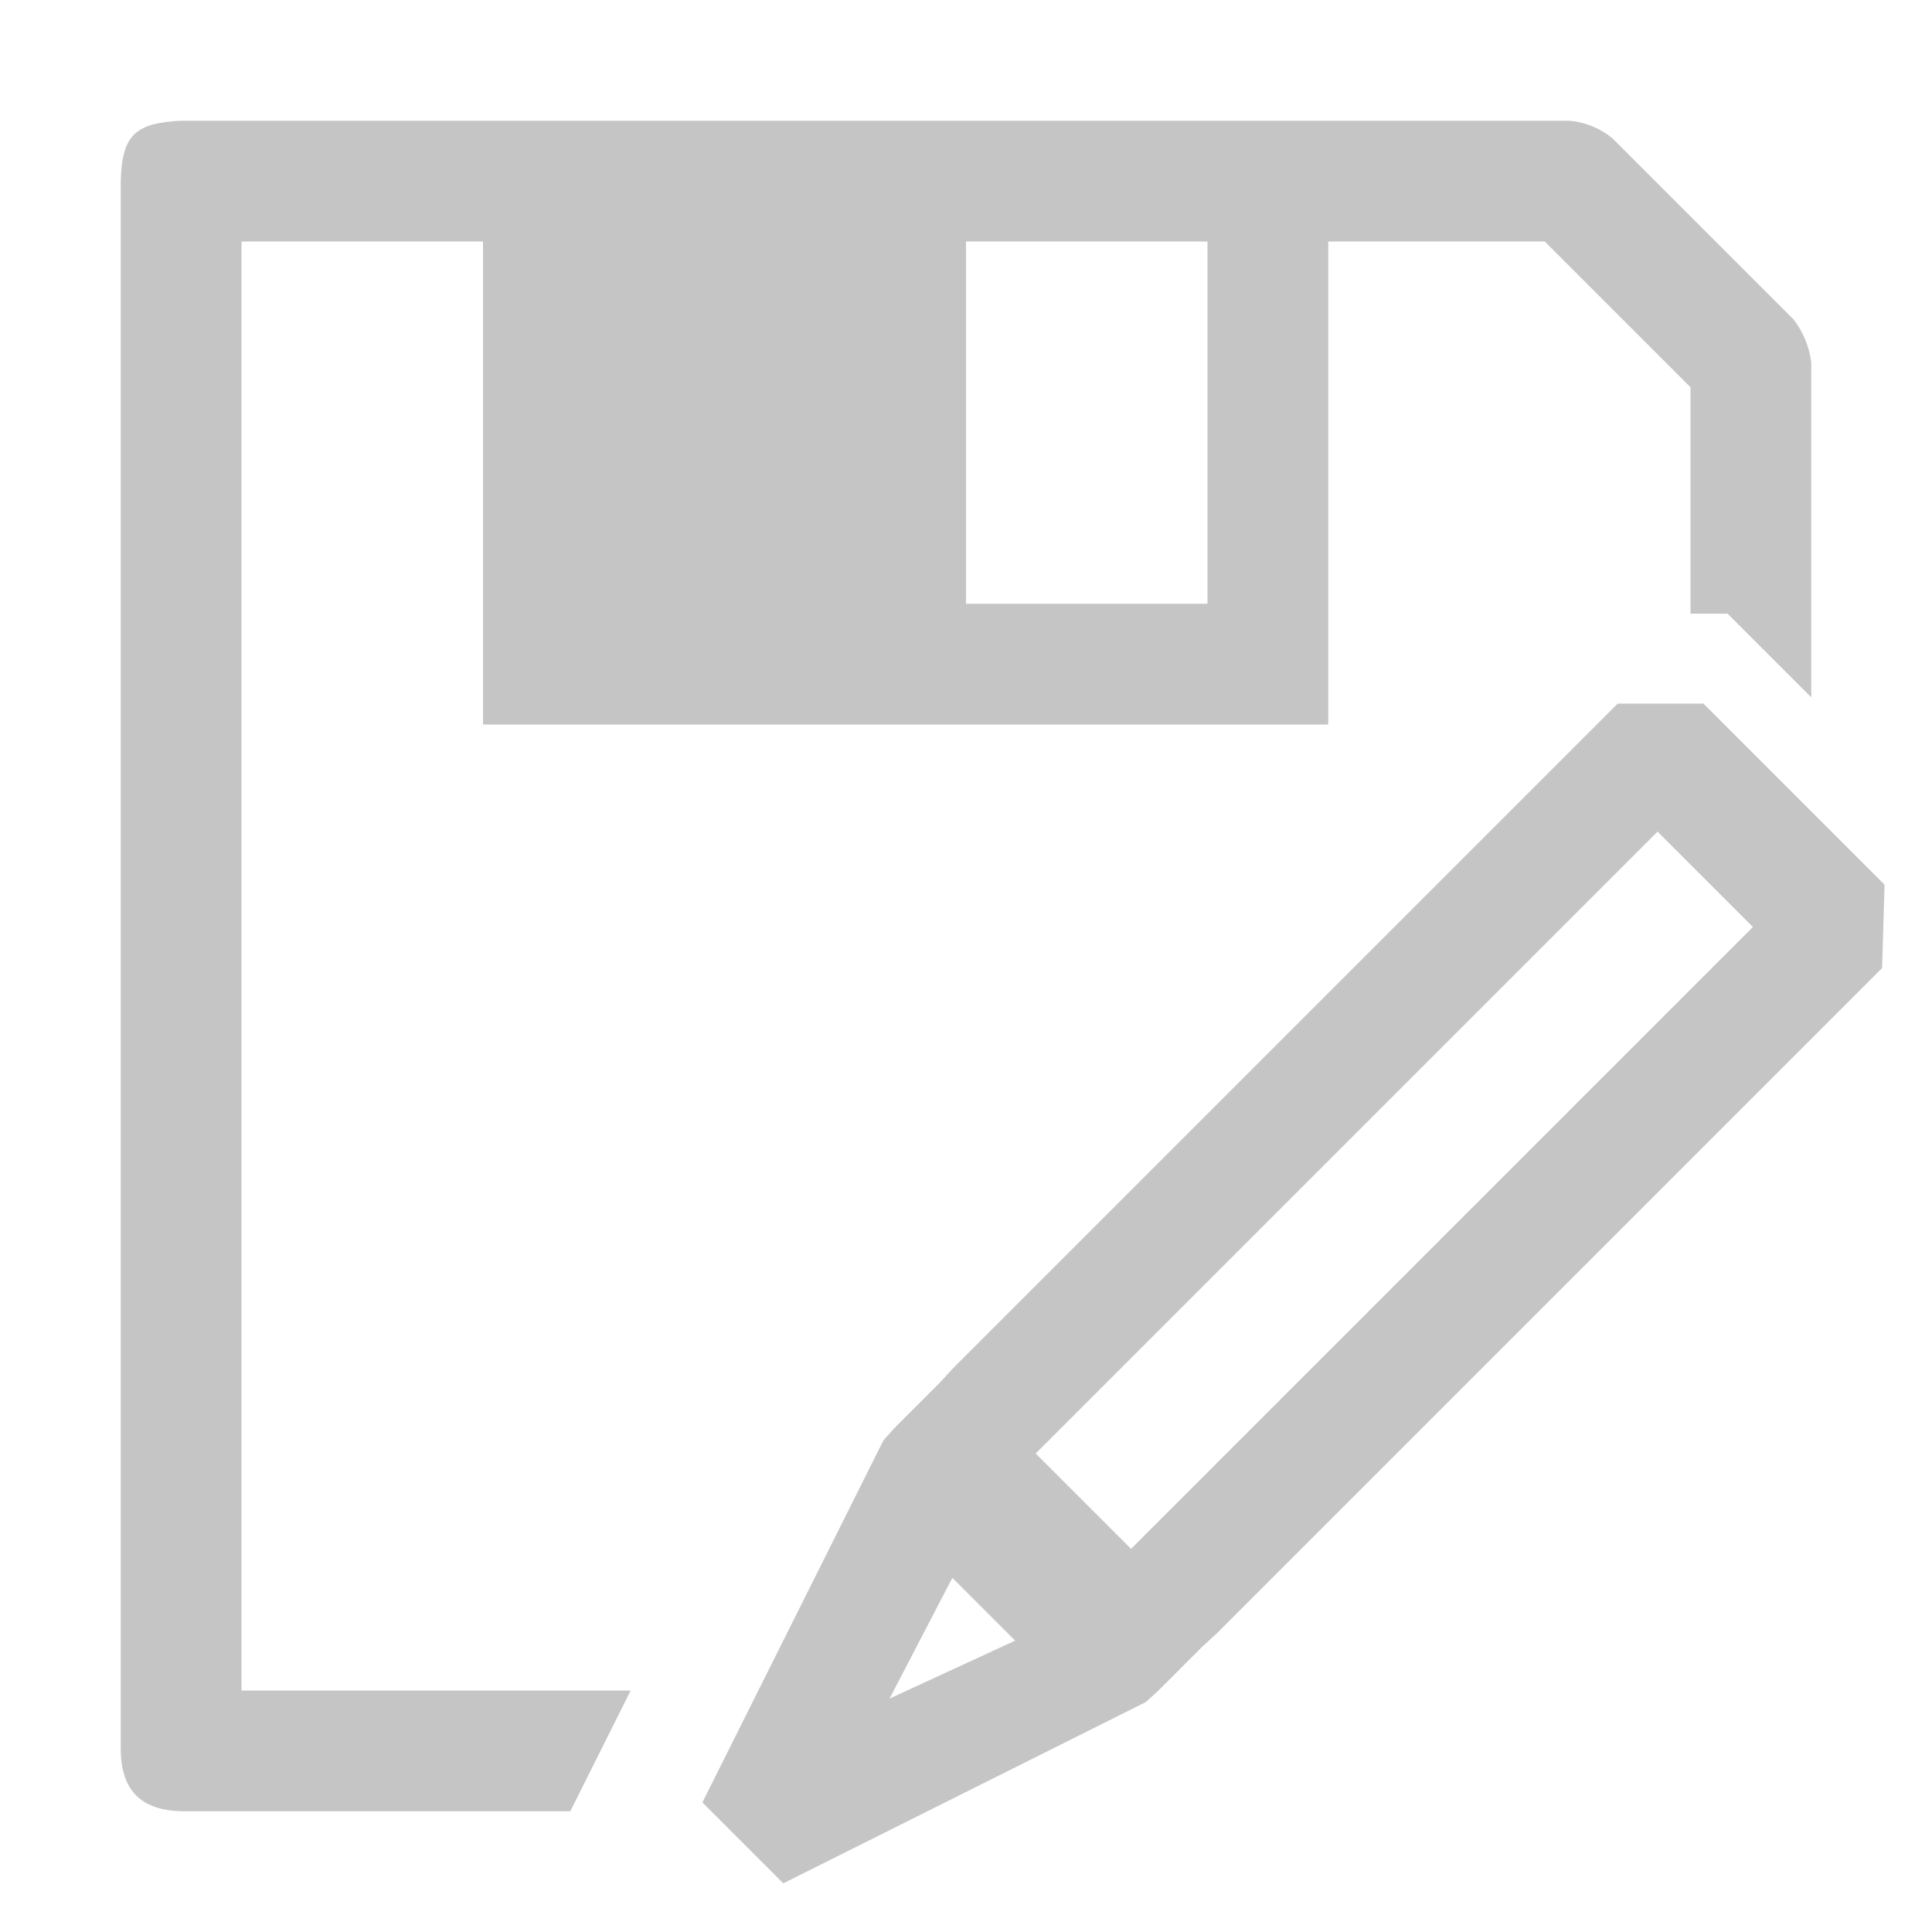
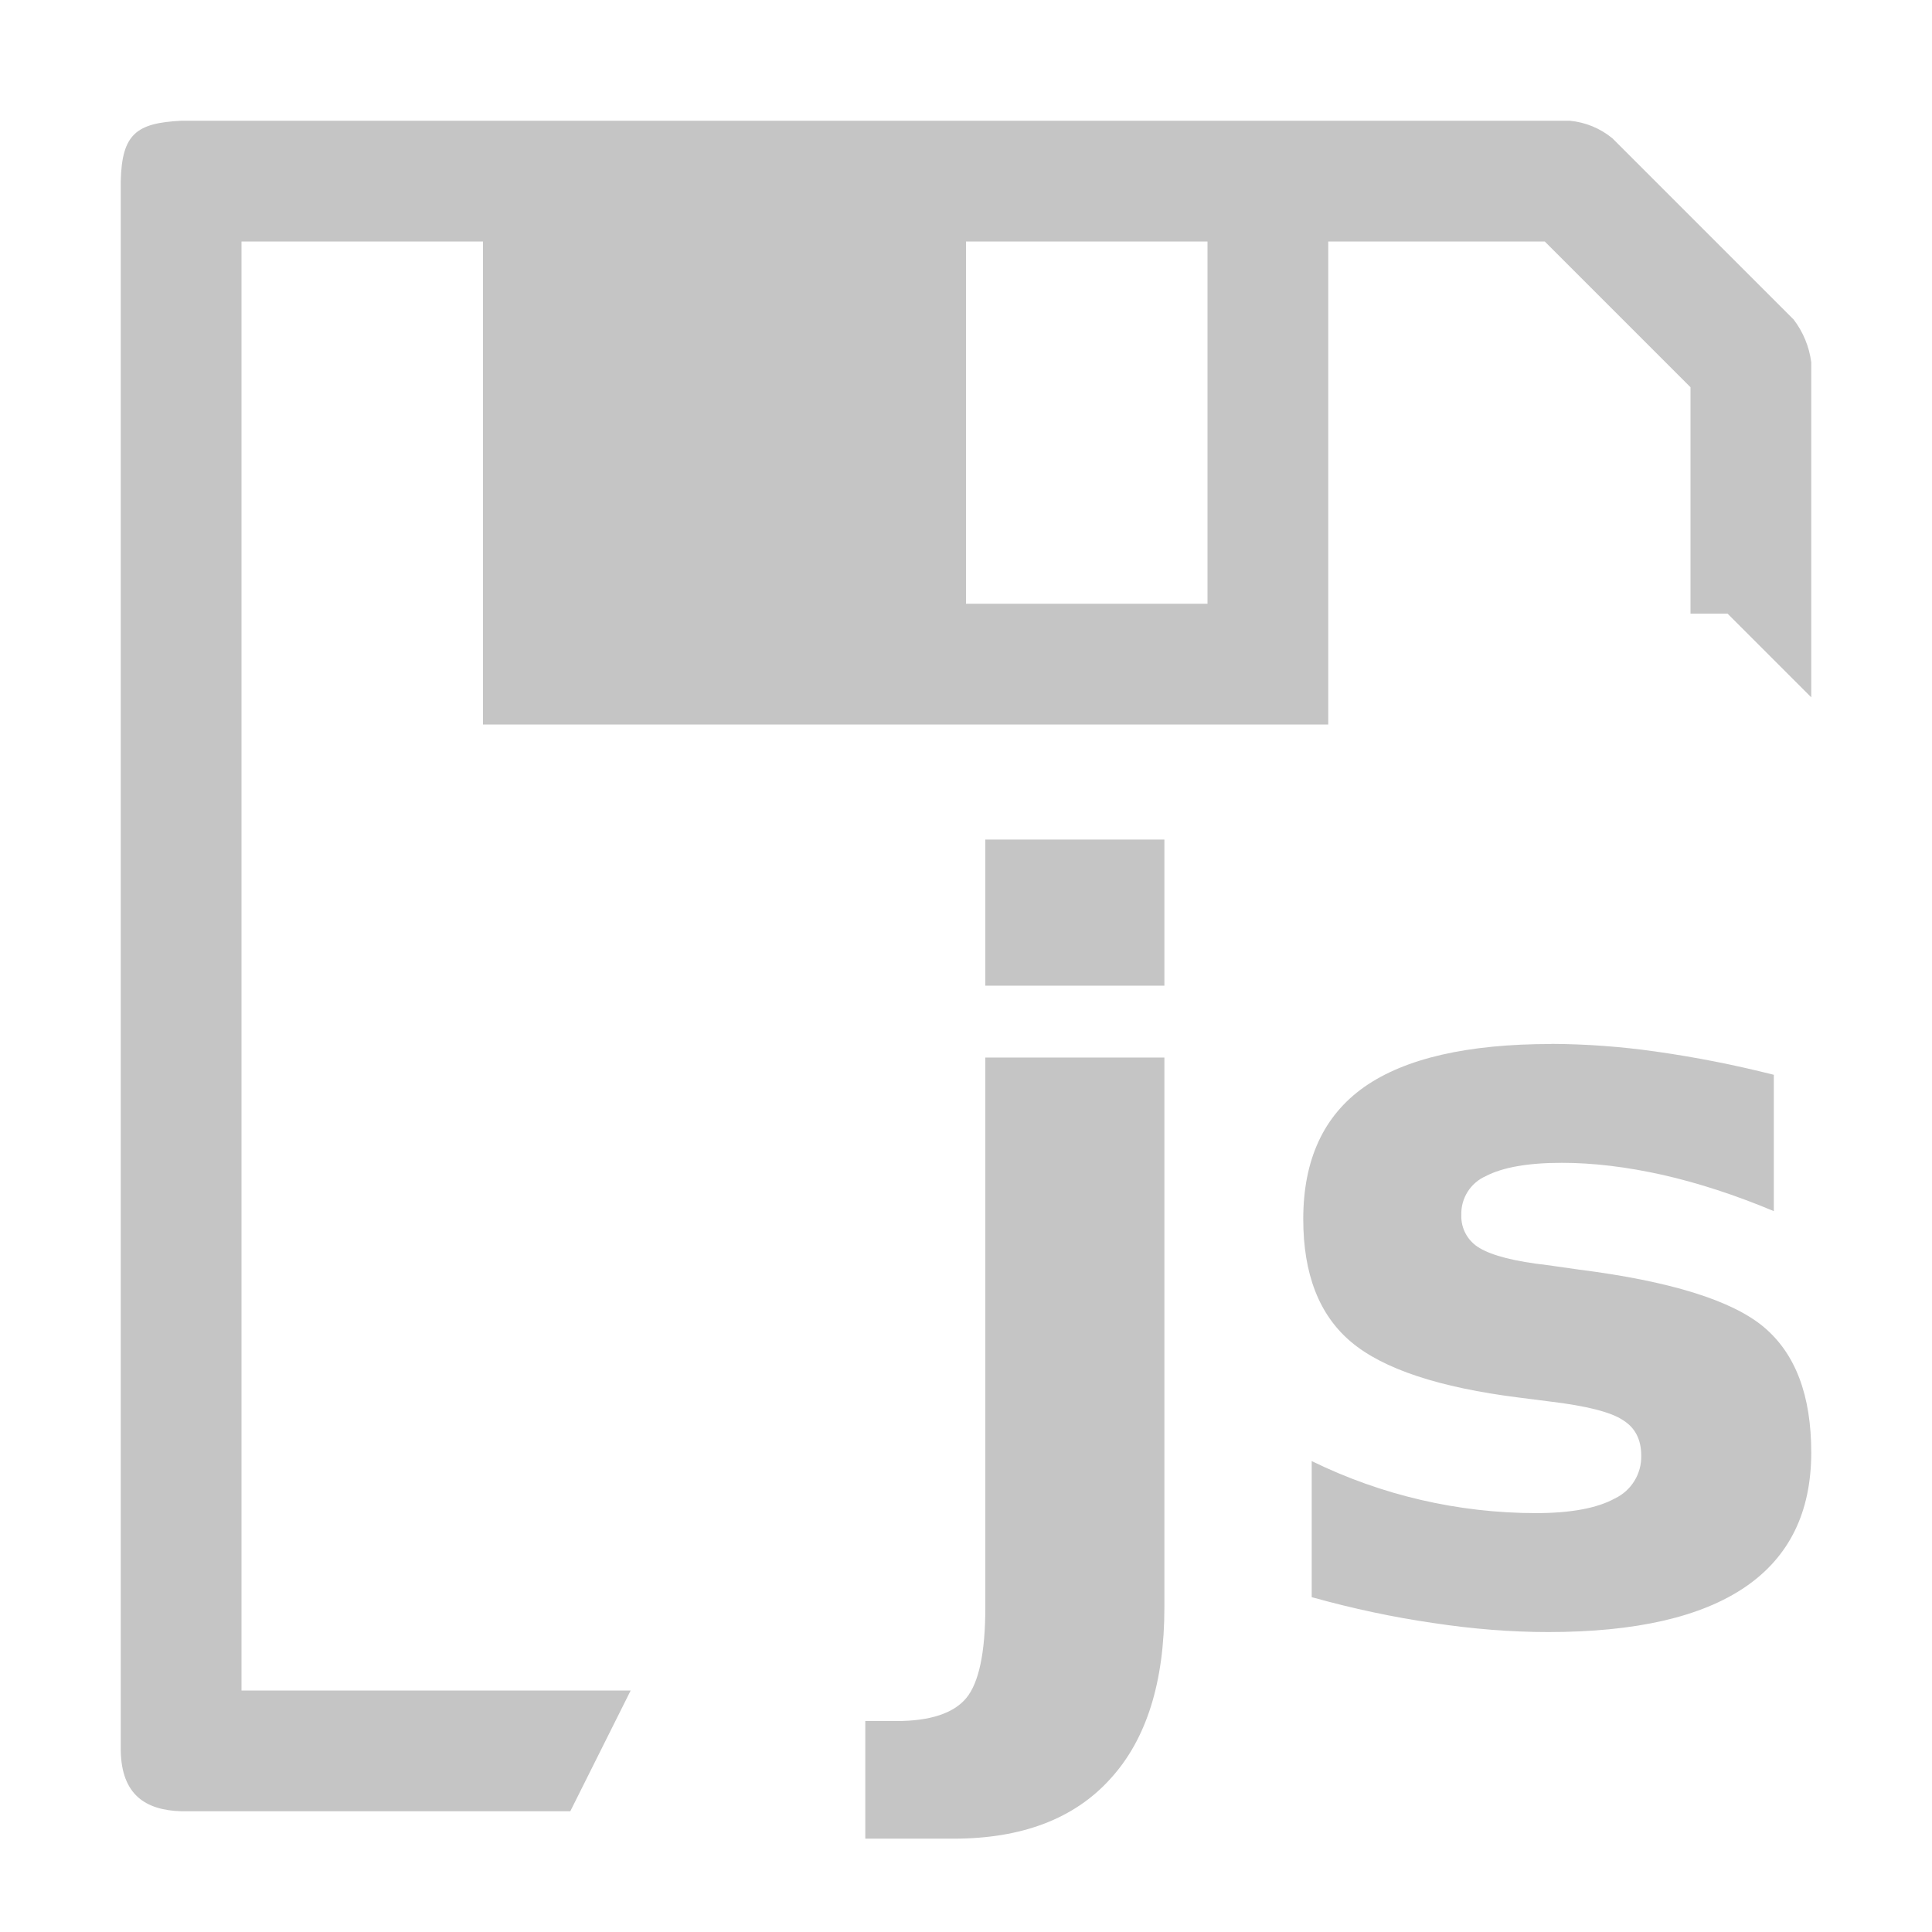
- <svg xmlns="http://www.w3.org/2000/svg" height="16" width="16">
-   <path d="M8.577 12.037l.79.79 5.15-5.15-.79-.79zm-.69 1.03l-.52 1 1.04-.48zm6.22-7.24l1.5 1.5-.02.69-5.5 5.5-.13.12-.37.37-.1.09-3 1.5-.67-.67 1.5-3 .09-.1.37-.37.12-.13 5.5-5.5zM1.5 1c-.368.019-.491.107-.5.5v13c.007.363.205.491.5.5h3.223l.5-1H2V2h2v4h7V2h1.793L14 3.207v1.875h.307l.693.693V3a.74.74 0 00-.146-.354l-1.5-1.5A.65.65 0 0013 1zM8 2h2v3H8z" fill="#c5c5c5" />
+ <svg xmlns="http://www.w3.org/2000/svg" width="16" height="16">
+   <path d="M1.5 1c-.368.019-.491.107-.5.5v13c.007.363.205.491.5.5h3.223l.5-1H2V2h2v4h7V2h1.793L14 3.207v1.875h.307l.693.693V3a.739.739 0 00-.146-.354l-1.5-1.5A.65.65 0 0013 1H1.5zM8 2h2v3H8V2zm.16 4.953v1.21h1.483v-1.21H8.16zm4.688 1.693c-.696 0-1.212.119-1.55.356-.336.237-.505.602-.505 1.094 0 .455.131.794.396 1.017.265.224.73.378 1.39.461l.259.033c.3.036.502.087.601.153.103.063.153.162.153.295a.383.383 0 01-.219.355c-.146.08-.364.121-.654.121a4.226 4.226 0 01-1.856-.431v1.127c.345.096.68.167 1.006.214.329.05.647.075.953.075.724 0 1.267-.125 1.631-.373.365-.249.547-.62.547-1.114 0-.472-.13-.818-.393-1.039-.262-.22-.774-.38-1.533-.476l-.26-.037c-.267-.03-.455-.078-.56-.141a.303.303 0 01-.152-.274.34.34 0 01.203-.322c.138-.072.347-.11.629-.11.262 0 .54.034.836.1.295.067.602.167.92.3V8.901a9.262 9.262 0 00-.981-.193 6.328 6.328 0 00-.861-.063zm-4.688.112v4.555c0 .372-.053.623-.158.75-.105.126-.299.19-.58.19h-.256v.974h.732c.566 0 1-.166 1.297-.495.298-.325.448-.798.448-1.42V8.758H8.16z" fill="#c5c5c5" />
</svg>
